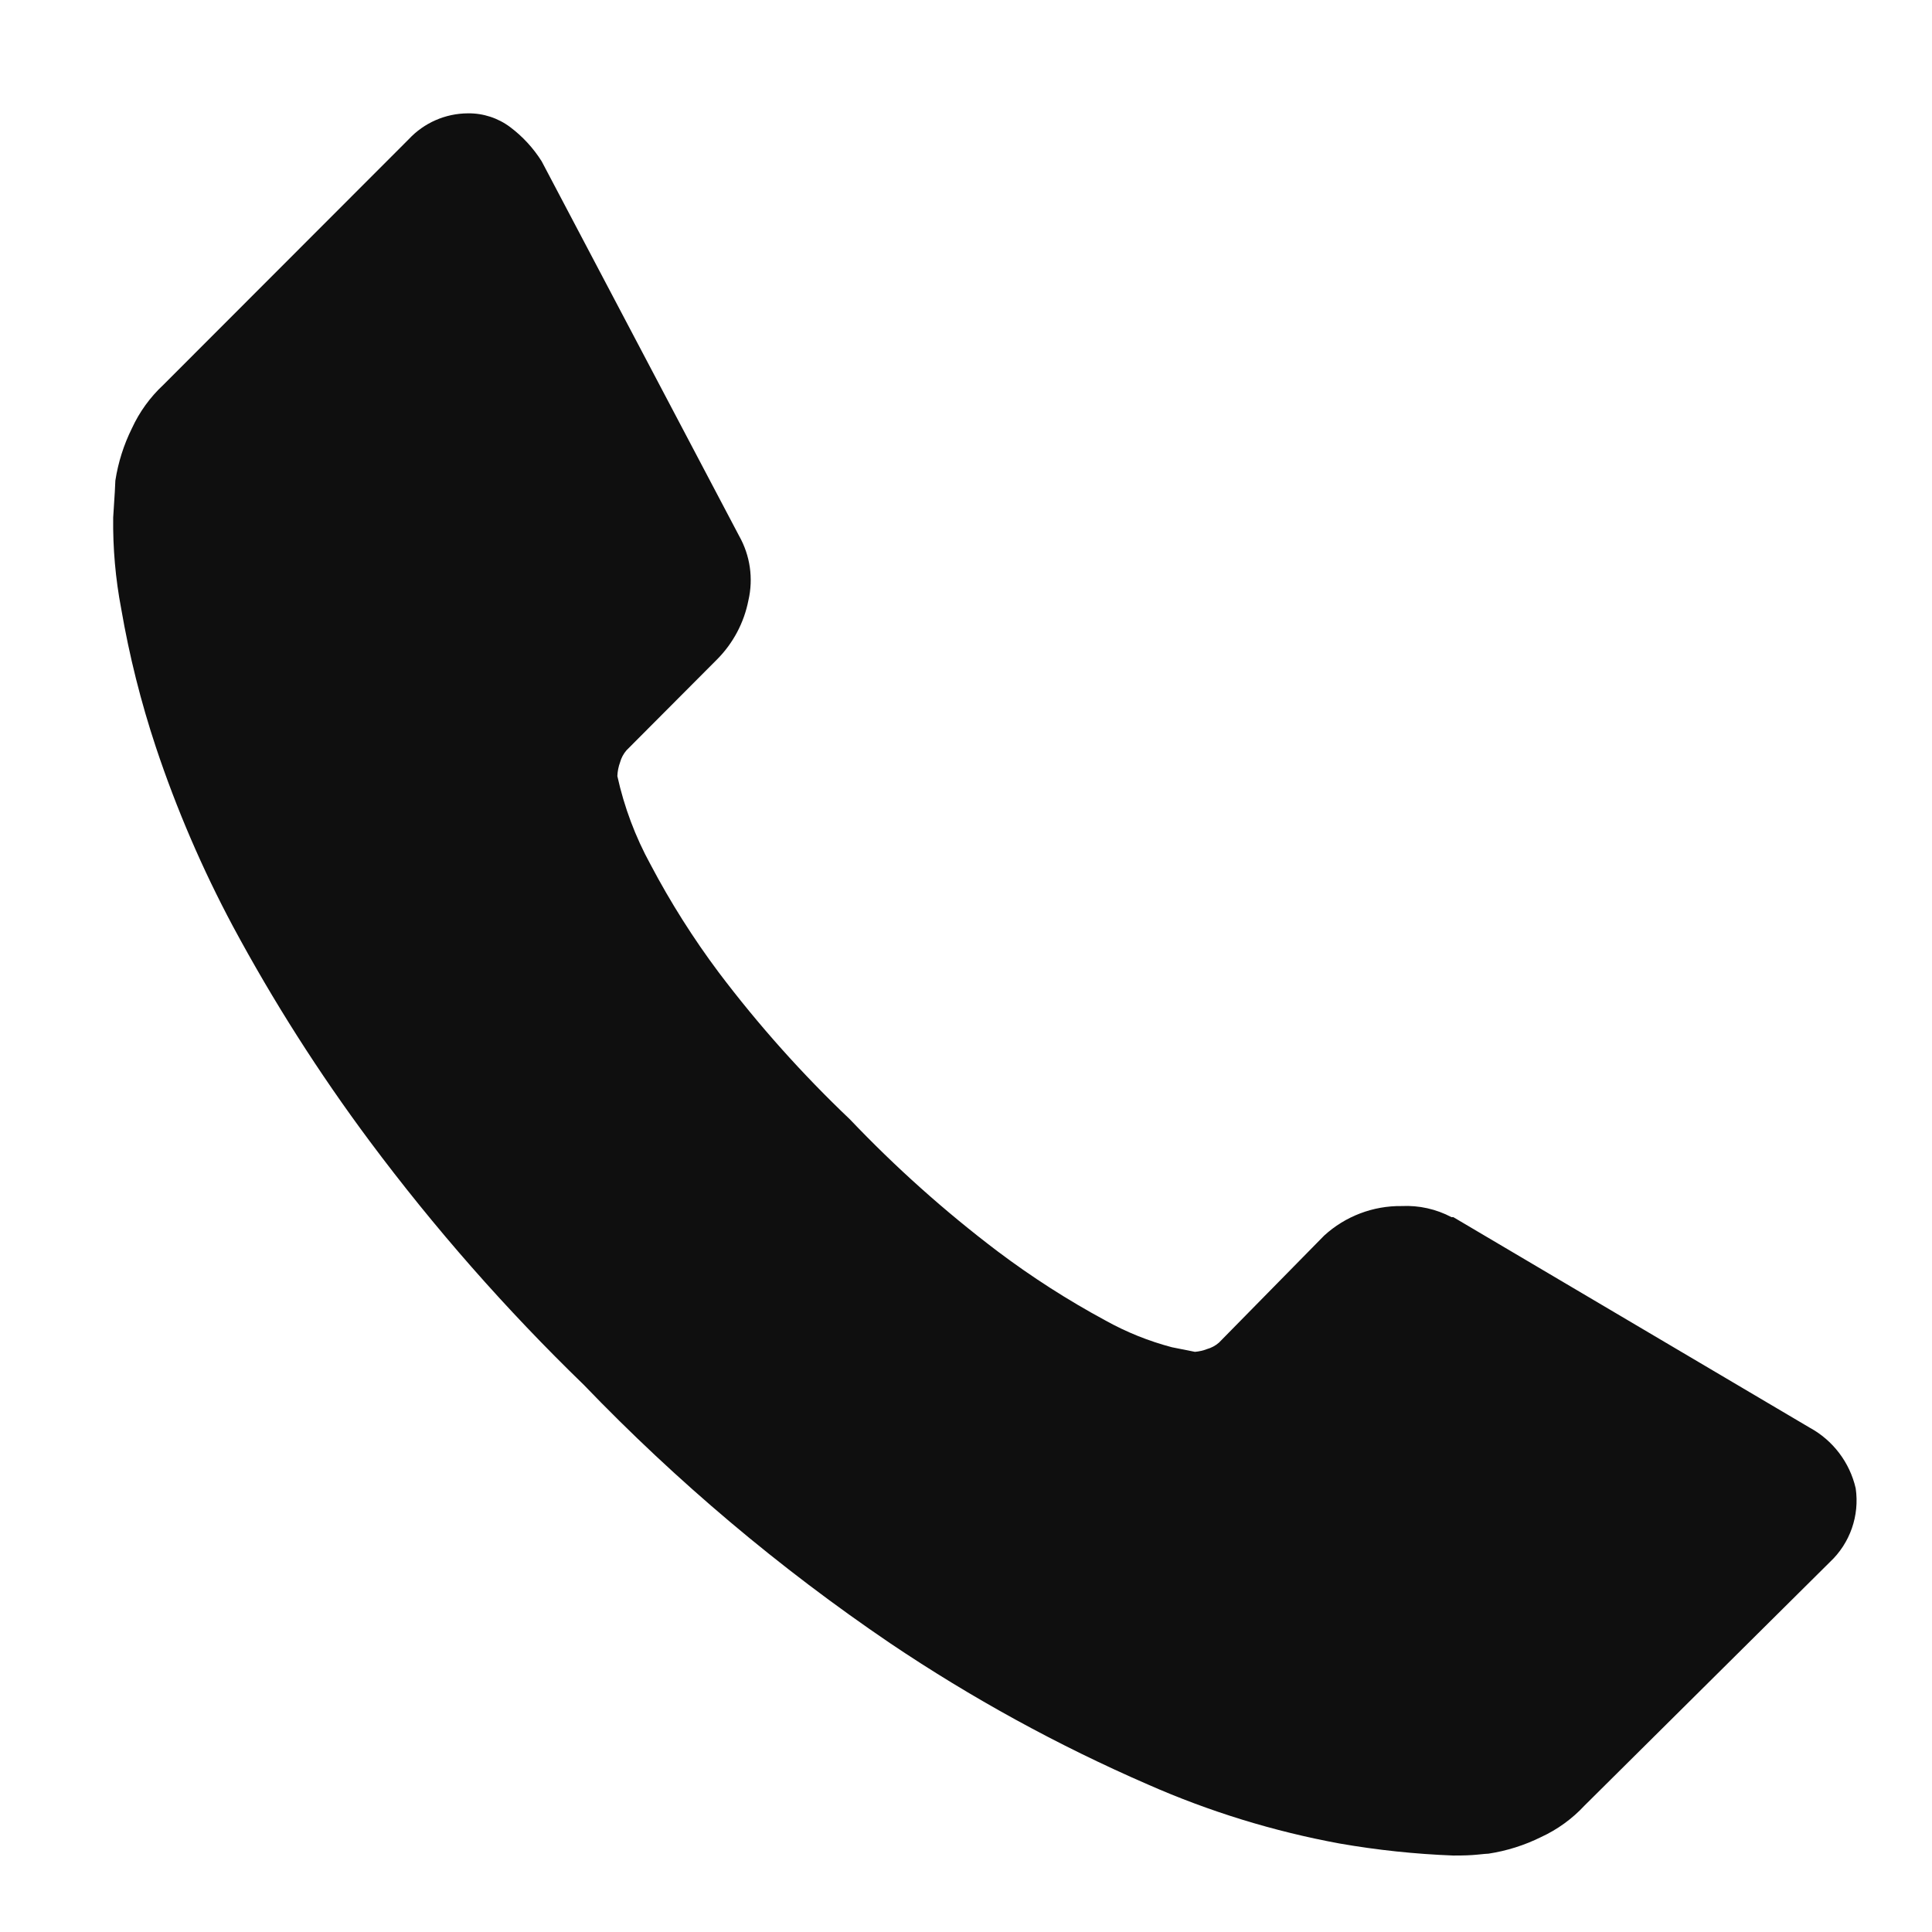
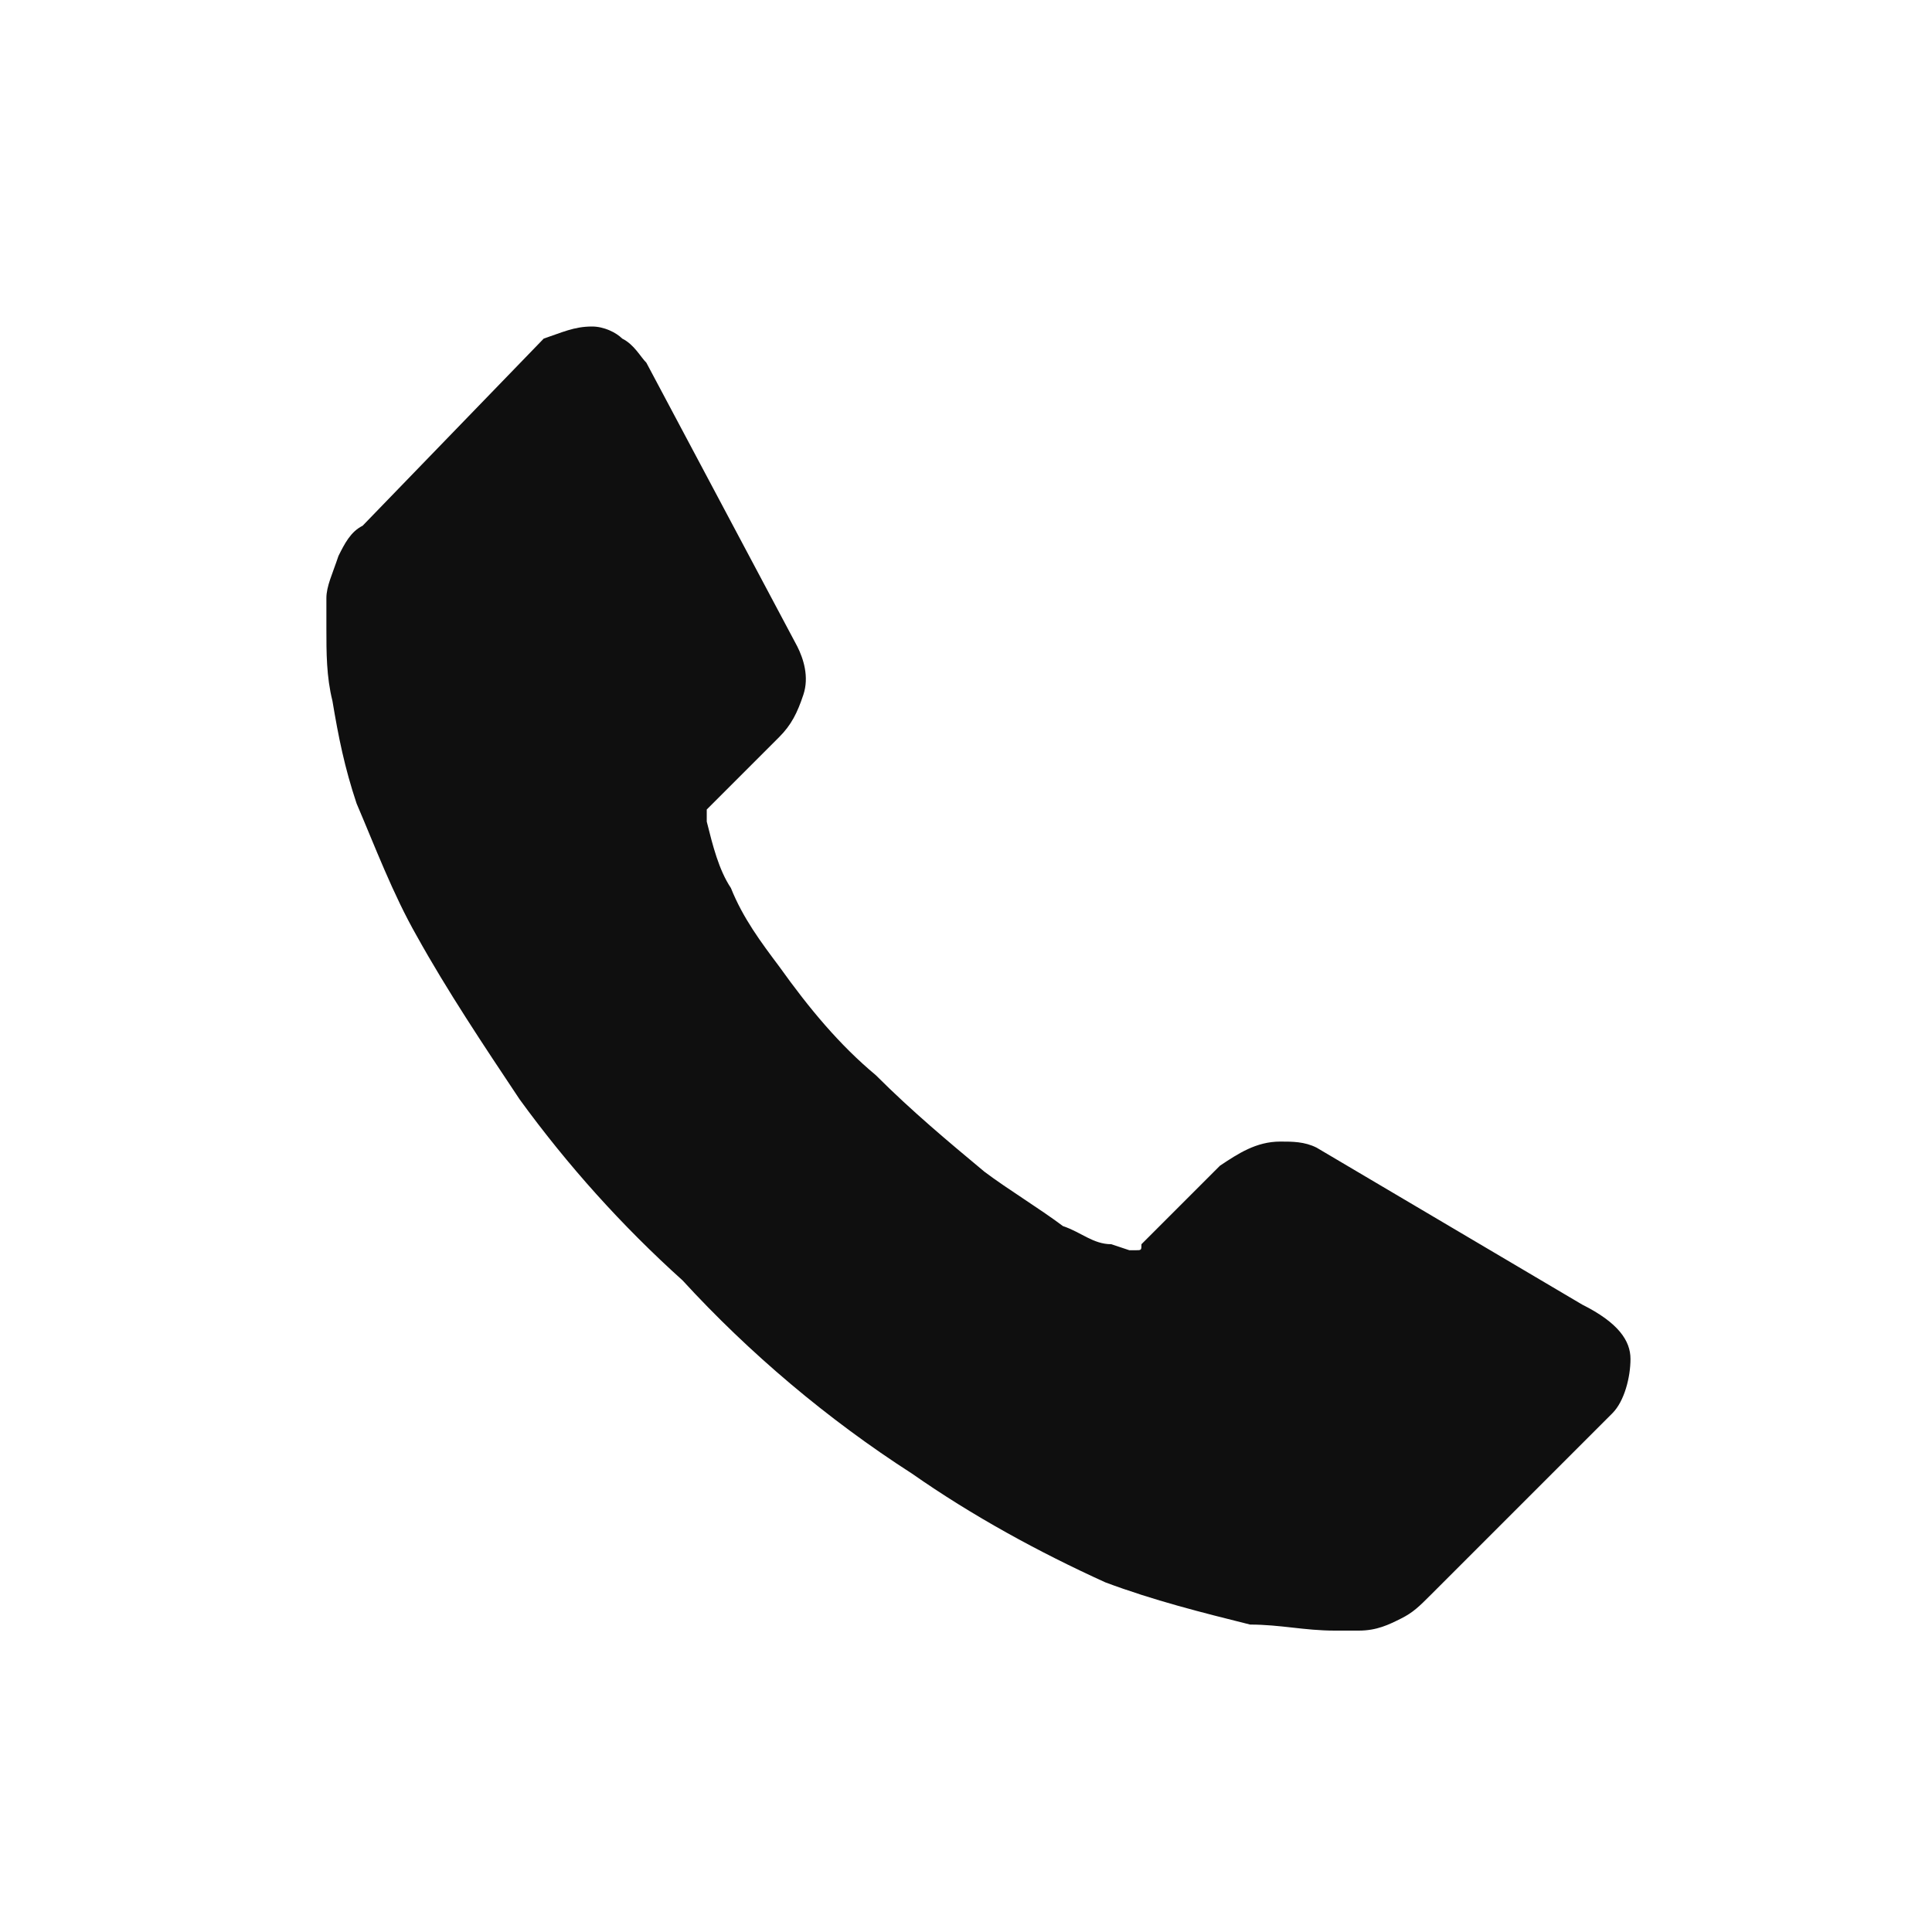
- <svg xmlns="http://www.w3.org/2000/svg" width="24" height="24" viewBox="0 0 24 24">
-   <rect width="24" height="24" fill="none" />
+ <svg xmlns="http://www.w3.org/2000/svg" version="1.1" id="Layer_1" x="0px" y="0px" viewBox="0 0 32 32" style="enable-background:new 0 0 32 32;" xml:space="preserve">
+   <style type="text/css">
+ 	.st0{fill:none;}
+ 	.st1{fill:#0F0F0F;}
+ </style>
+   <rect x="4" y="4" class="st0" width="24" height="24" />
  <g transform="translate(1.406 1.408)">
-     <path d="M21.646,17.268a1.047,1.047,0,0,1-.321.917l-3.049,3.026a1.716,1.716,0,0,1-.539.39,2.226,2.226,0,0,1-.653.206q-.023,0-.138.012t-.3.011a10.569,10.569,0,0,1-1.41-.149,10.708,10.708,0,0,1-2.384-.734,20.013,20.013,0,0,1-3.2-1.754,23.845,23.845,0,0,1-3.806-3.21,25.122,25.122,0,0,1-2.659-3.026,21.561,21.561,0,0,1-1.7-2.671A14.385,14.385,0,0,1,.531,8.063,11.8,11.8,0,0,1,.1,6.344,5.678,5.678,0,0,1,0,5.209Q.027,4.8.027,4.75A2.228,2.228,0,0,1,.233,4.1a1.718,1.718,0,0,1,.39-.539L3.672.509A1.01,1.01,0,0,1,4.406.188.855.855,0,0,1,4.933.36a1.594,1.594,0,0,1,.39.424L7.776,5.438a1.116,1.116,0,0,1,.115.8,1.429,1.429,0,0,1-.39.734L6.377,8.1a.382.382,0,0,0-.08.149.566.566,0,0,0-.034.172,4.14,4.14,0,0,0,.413,1.1,10.1,10.1,0,0,0,.848,1.341,14.892,14.892,0,0,0,1.628,1.823,15.186,15.186,0,0,0,1.834,1.639,10.592,10.592,0,0,0,1.341.86,3.565,3.565,0,0,0,.825.332l.286.057a.546.546,0,0,0,.149-.034.383.383,0,0,0,.149-.08l1.307-1.33a1.4,1.4,0,0,1,.963-.367,1.2,1.2,0,0,1,.619.138h.023l4.425,2.614A1.153,1.153,0,0,1,21.646,17.268Z" transform="translate(0 -0.188)" fill="#0f0f0f" />
+     <path class="st1" d="M25.6,21.1c0,0.3-0.1,0.7-0.3,0.9l-3,3c-0.2,0.2-0.3,0.3-0.5,0.4c-0.2,0.1-0.4,0.2-0.7,0.2c0,0-0.1,0-0.1,0   c-0.1,0-0.2,0-0.3,0c-0.5,0-0.9-0.1-1.4-0.1c-0.8-0.2-1.6-0.4-2.4-0.7c-1.1-0.5-2.2-1.1-3.2-1.8c-1.4-0.9-2.7-2-3.8-3.2   c-1-0.9-1.9-1.9-2.7-3C6.6,15.9,6,15,5.5,14.1c-0.4-0.7-0.7-1.5-1-2.2c-0.2-0.6-0.3-1.1-0.4-1.7C4,9.8,4,9.4,4,9c0-0.3,0-0.4,0-0.5   c0-0.2,0.1-0.4,0.2-0.7c0.1-0.2,0.2-0.4,0.4-0.5l3-3.1C7.9,4.1,8.1,4,8.4,4c0.2,0,0.4,0.1,0.5,0.2c0.2,0.1,0.3,0.3,0.4,0.4l2.5,4.7   c0.1,0.2,0.2,0.5,0.1,0.8c-0.1,0.3-0.2,0.5-0.4,0.7l-1.1,1.1c0,0-0.1,0.1-0.1,0.1c0,0.1,0,0.1,0,0.2c0.1,0.4,0.2,0.8,0.4,1.1   c0.2,0.5,0.5,0.9,0.8,1.3c0.5,0.7,1,1.3,1.6,1.8c0.6,0.6,1.2,1.1,1.8,1.6c0.4,0.3,0.9,0.6,1.3,0.9c0.3,0.1,0.5,0.3,0.8,0.3l0.3,0.1   c0.1,0,0.1,0,0.1,0c0.1,0,0.1,0,0.1-0.1l1.3-1.3c0.3-0.2,0.6-0.4,1-0.4c0.2,0,0.4,0,0.6,0.1h0l4.4,2.6   C25.4,20.5,25.6,20.8,25.6,21.1z" />
  </g>
</svg>
